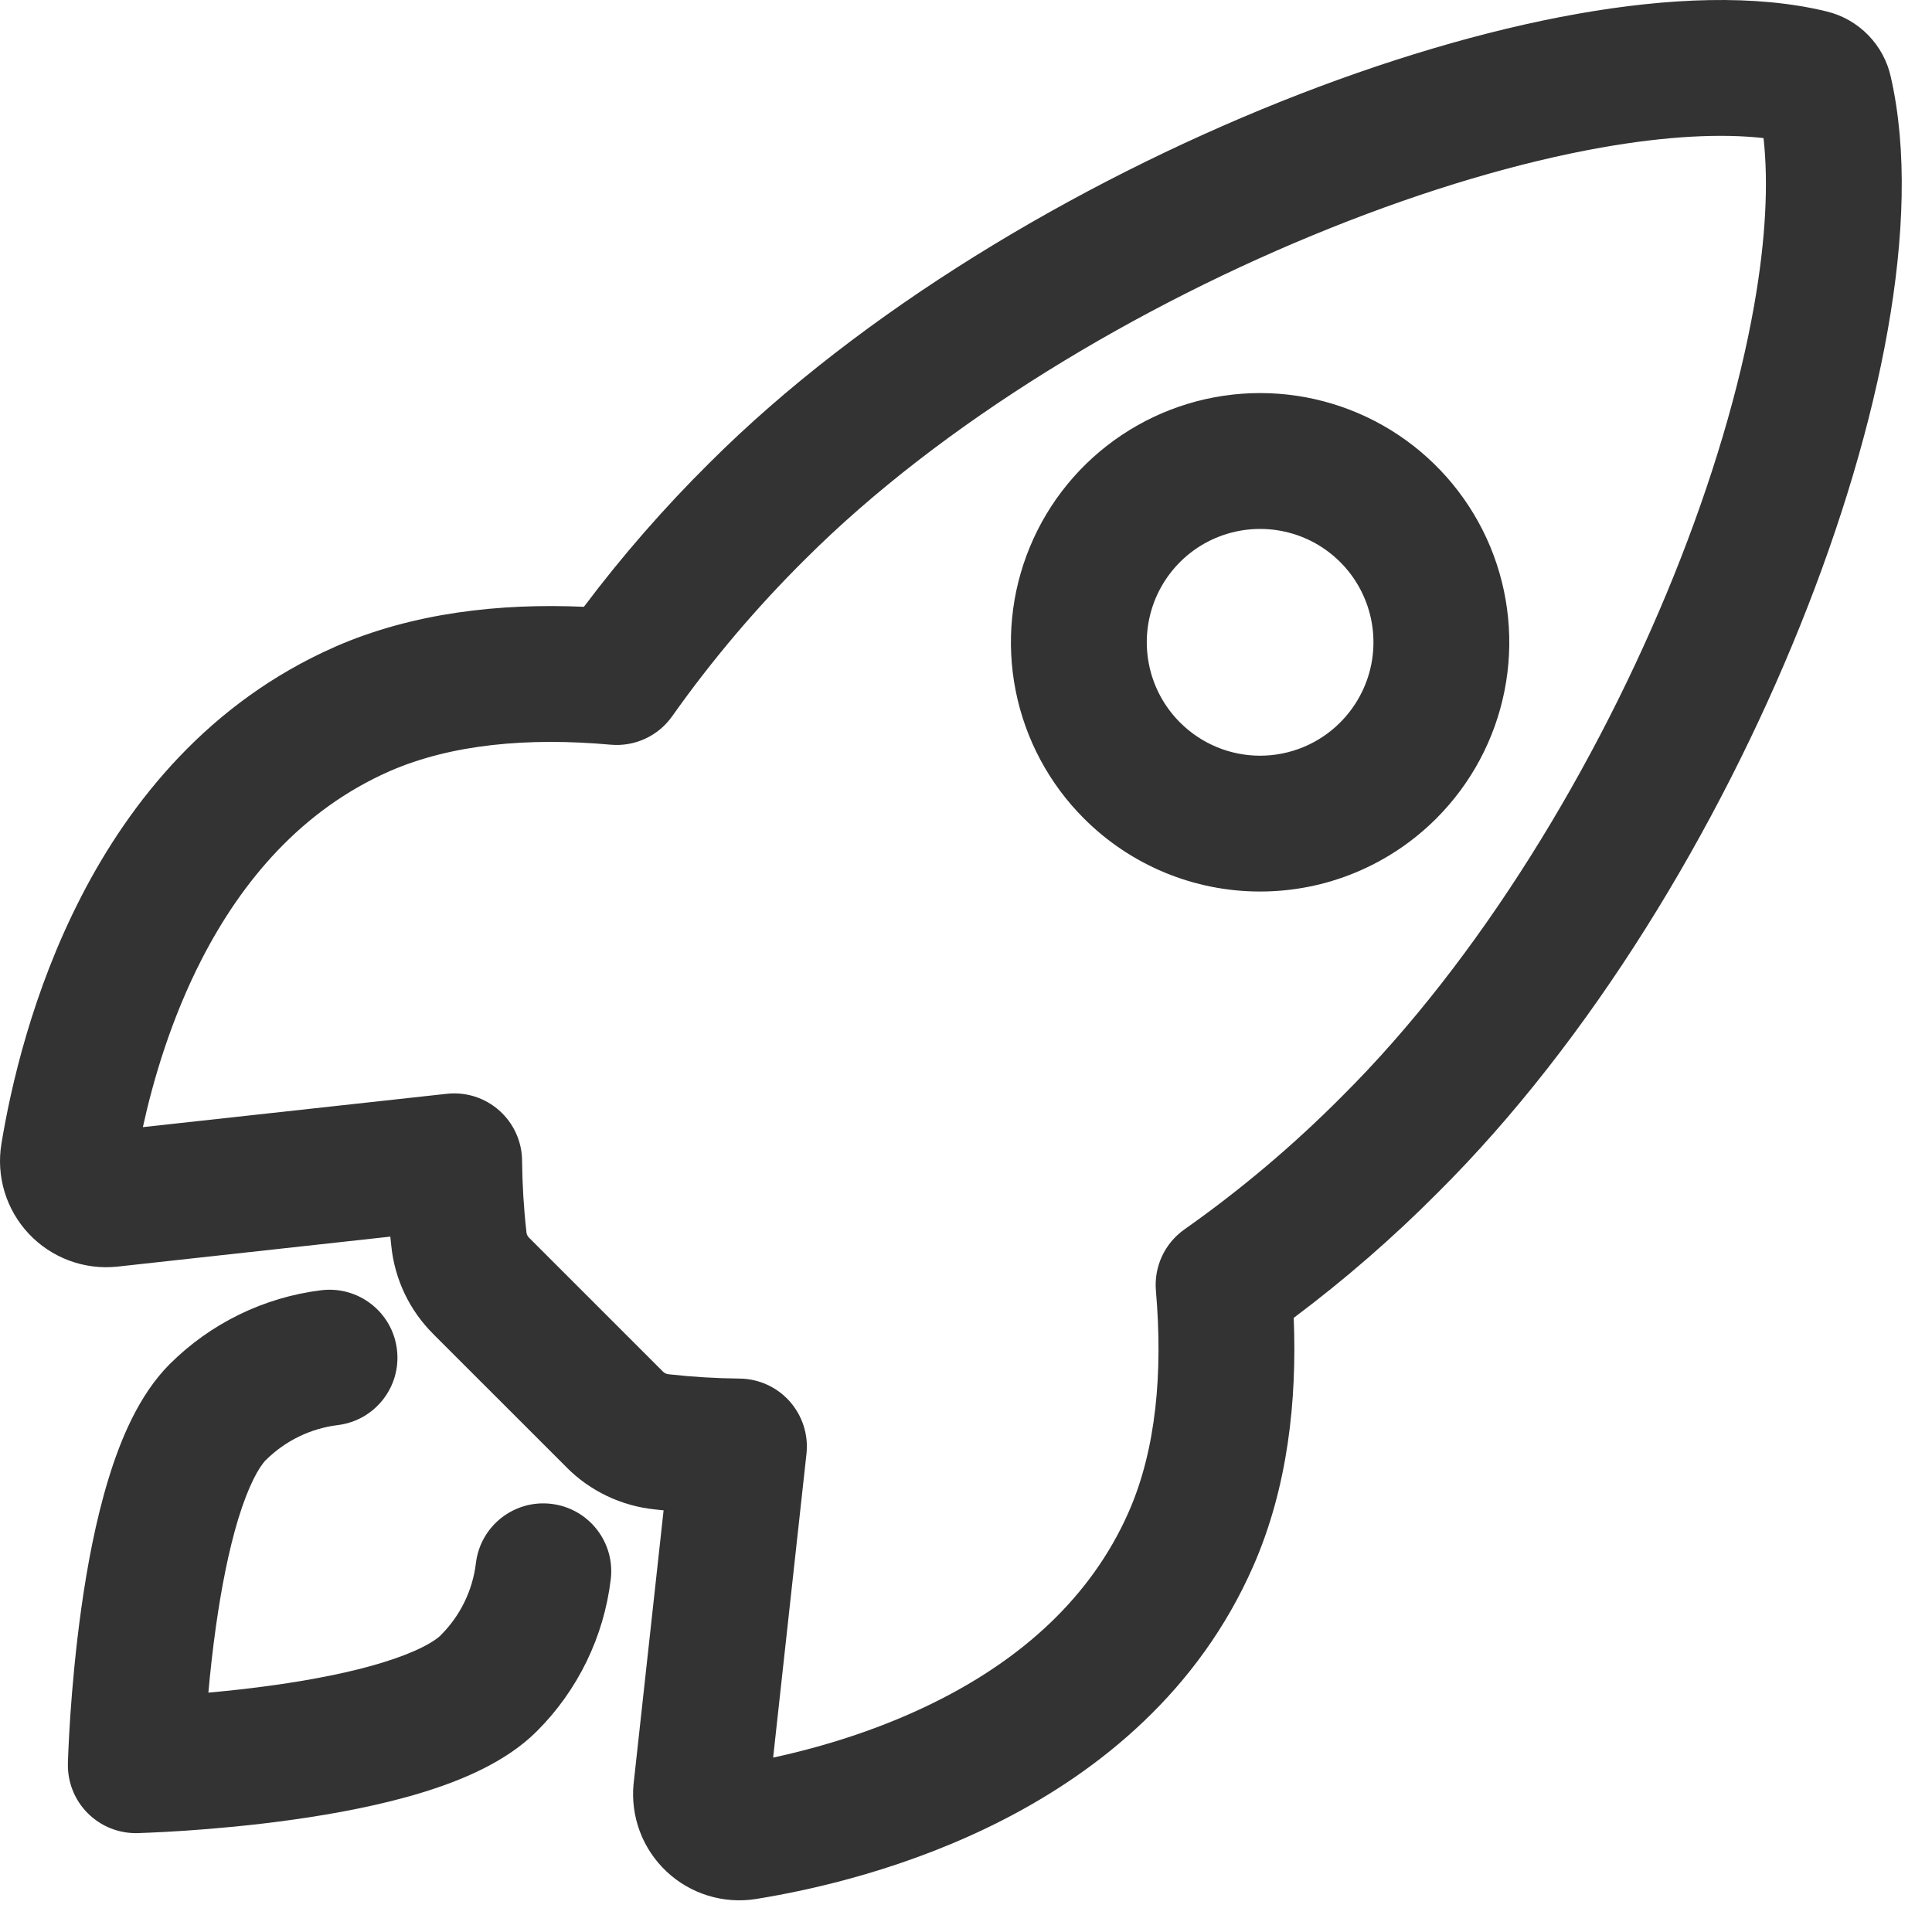
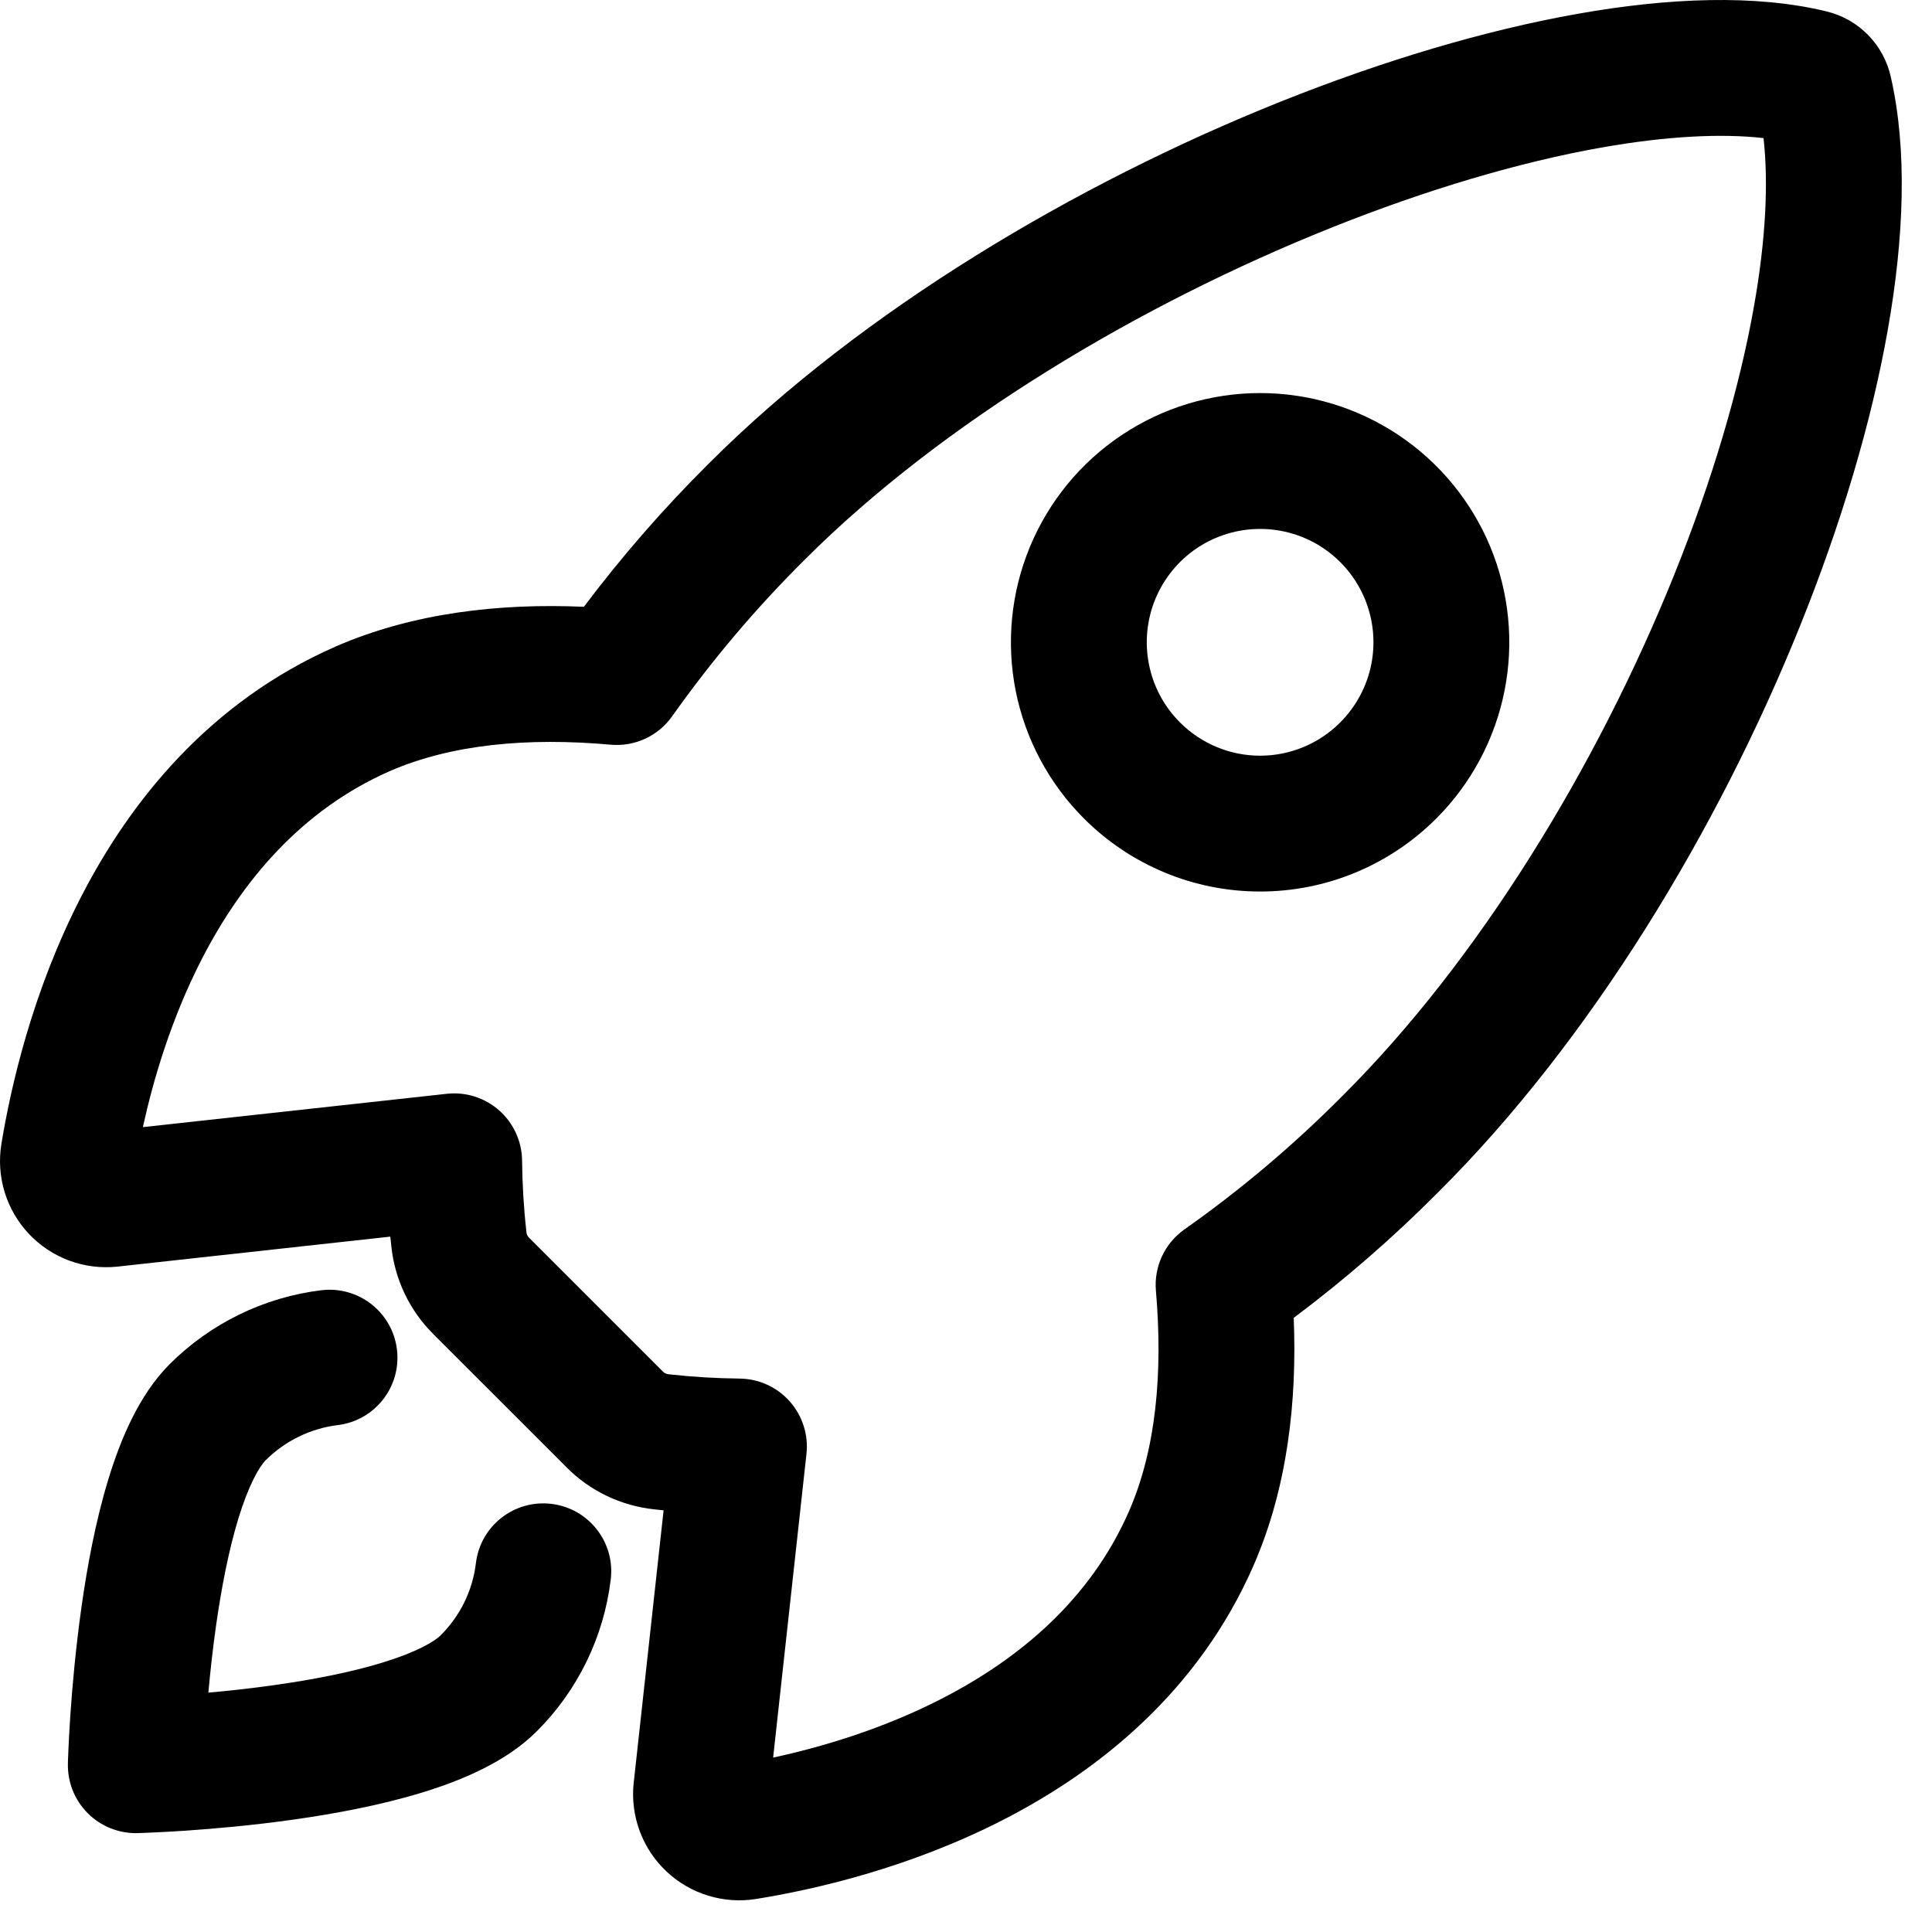
<svg xmlns="http://www.w3.org/2000/svg" width="40" height="40" viewBox="0 0 40 40" fill="none">
-   <path fill-rule="evenodd" clip-rule="evenodd" d="M32.657 0.287C34.544 -0.048 36.349 -0.121 37.815 0.236C38.145 0.315 38.445 0.486 38.681 0.729C38.915 0.969 39.077 1.27 39.148 1.597C39.492 3.106 39.421 4.927 39.085 6.827C38.745 8.752 38.117 10.854 37.266 12.964C35.572 17.168 32.942 21.535 29.772 24.688C28.841 25.625 27.842 26.493 26.785 27.285C26.855 29.011 26.658 30.796 25.954 32.41C24.815 35.016 22.761 36.654 20.784 37.67C18.813 38.684 16.831 39.127 15.655 39.316C15.322 39.37 14.982 39.346 14.66 39.247C14.338 39.148 14.043 38.977 13.798 38.746C13.553 38.515 13.364 38.231 13.246 37.915C13.128 37.599 13.085 37.261 13.118 36.926C13.119 36.922 13.119 36.918 13.12 36.914L13.739 31.27C13.676 31.263 13.614 31.257 13.551 31.25C12.861 31.178 12.216 30.87 11.728 30.378L11.725 30.374L8.977 27.627L8.974 27.623C8.481 27.135 8.173 26.491 8.102 25.801C8.094 25.735 8.087 25.669 8.081 25.603L2.431 26.224L2.426 26.224L2.421 26.225C2.086 26.259 1.747 26.216 1.43 26.098C1.114 25.98 0.829 25.791 0.598 25.546C0.367 25.3 0.195 25.005 0.096 24.682C-0.002 24.36 -0.026 24.019 0.029 23.686L0.029 23.683C0.222 22.511 0.667 20.532 1.682 18.562C2.699 16.586 4.335 14.535 6.94 13.39L6.943 13.388C8.558 12.684 10.353 12.487 12.089 12.563C12.881 11.51 13.749 10.515 14.685 9.587C17.847 6.428 22.28 3.799 26.512 2.105C28.636 1.255 30.744 0.627 32.657 0.287ZM27.557 4.717C23.577 6.309 19.497 8.754 16.671 11.578L16.667 11.582C15.658 12.582 14.738 13.669 13.916 14.83C13.627 15.239 13.141 15.463 12.642 15.418C10.93 15.264 9.347 15.409 8.07 15.965C6.238 16.771 5.01 18.243 4.182 19.849C3.545 21.087 3.173 22.355 2.958 23.336L9.25 22.646C9.645 22.602 10.04 22.728 10.337 22.992C10.634 23.256 10.806 23.633 10.809 24.031C10.814 24.52 10.843 25.009 10.898 25.496C10.898 25.501 10.899 25.506 10.899 25.511C10.903 25.555 10.923 25.596 10.954 25.626L10.96 25.632L13.719 28.391L13.725 28.397C13.756 28.428 13.796 28.448 13.84 28.452C13.845 28.453 13.851 28.453 13.856 28.454C14.34 28.508 14.826 28.537 15.312 28.542C15.71 28.546 16.087 28.717 16.351 29.015C16.614 29.312 16.74 29.706 16.697 30.101L16.007 36.389C16.988 36.177 18.259 35.806 19.498 35.169C21.106 34.343 22.576 33.116 23.376 31.286C23.934 30.006 24.079 28.429 23.932 26.723C23.889 26.224 24.114 25.741 24.523 25.453C25.687 24.633 26.777 23.712 27.78 22.703L27.786 22.697C30.625 19.873 33.069 15.854 34.658 11.912C35.449 9.948 36.015 8.036 36.315 6.338C36.559 4.962 36.616 3.785 36.512 2.859C35.639 2.76 34.503 2.816 33.149 3.056C31.461 3.356 29.539 3.923 27.557 4.717ZM26.089 10.951C25.625 10.951 25.171 11.088 24.785 11.346C24.399 11.604 24.099 11.971 23.921 12.399C23.744 12.828 23.697 13.3 23.788 13.755C23.878 14.211 24.102 14.629 24.43 14.957C24.648 15.175 24.907 15.349 25.192 15.467C25.476 15.585 25.781 15.646 26.089 15.646C26.397 15.646 26.702 15.585 26.987 15.467C27.271 15.349 27.53 15.176 27.747 14.958C28.075 14.63 28.3 14.211 28.391 13.755C28.481 13.3 28.435 12.828 28.257 12.399C28.08 11.971 27.779 11.604 27.393 11.346C27.007 11.088 26.553 10.951 26.089 10.951ZM23.223 9.008C24.071 8.441 25.069 8.138 26.089 8.138C27.11 8.138 28.107 8.441 28.956 9.008C29.804 9.575 30.465 10.38 30.856 11.323C31.246 12.266 31.348 13.303 31.149 14.304C30.95 15.305 30.459 16.223 29.738 16.945C29.259 17.424 28.691 17.805 28.064 18.065C27.438 18.325 26.767 18.458 26.089 18.458C25.411 18.458 24.74 18.325 24.114 18.065C23.488 17.805 22.92 17.425 22.441 16.945C21.72 16.224 21.228 15.305 21.029 14.304C20.83 13.303 20.932 12.266 21.323 11.323C21.713 10.38 22.374 9.575 23.223 9.008Z" fill="#333333" />
-   <path fill-rule="evenodd" clip-rule="evenodd" d="M8.218 27.938C8.313 28.709 7.765 29.41 6.994 29.505C6.43 29.574 5.905 29.83 5.502 30.231C5.367 30.368 5.149 30.741 4.933 31.446C4.732 32.107 4.581 32.892 4.471 33.671C4.402 34.157 4.352 34.627 4.314 35.044C4.731 35.007 5.201 34.956 5.688 34.887C6.467 34.777 7.253 34.626 7.913 34.424C8.619 34.208 8.991 33.99 9.125 33.856L9.127 33.853C9.529 33.453 9.785 32.928 9.853 32.364C9.945 31.593 10.645 31.043 11.416 31.136C12.187 31.228 12.738 31.928 12.645 32.699C12.502 33.89 11.962 34.999 11.113 35.845C10.472 36.486 9.544 36.866 8.735 37.114C7.88 37.375 6.935 37.552 6.081 37.672C5.221 37.794 4.417 37.863 3.83 37.903C3.535 37.922 3.293 37.935 3.123 37.942C3.038 37.946 2.971 37.949 2.924 37.95C2.901 37.951 2.883 37.952 2.87 37.952L2.854 37.952L2.848 37.953C2.848 37.953 2.847 37.953 2.811 36.547C1.406 36.511 1.406 36.511 1.406 36.511L1.406 36.504L1.406 36.489C1.407 36.475 1.407 36.457 1.408 36.434C1.41 36.387 1.412 36.32 1.416 36.235C1.423 36.065 1.436 35.823 1.455 35.529C1.495 34.942 1.565 34.139 1.686 33.279C1.806 32.425 1.982 31.48 2.244 30.625C2.491 29.815 2.871 28.887 3.511 28.245L3.513 28.243C4.36 27.398 5.464 26.859 6.651 26.713C7.422 26.619 8.124 27.167 8.218 27.938ZM2.811 36.547L1.406 36.511C1.396 36.896 1.544 37.269 1.817 37.541C2.09 37.814 2.462 37.962 2.848 37.953L2.811 36.547Z" fill="#333333" />
+   <path fill-rule="evenodd" clip-rule="evenodd" d="M32.657 0.287C34.544 -0.048 36.349 -0.121 37.815 0.236C38.145 0.315 38.445 0.486 38.681 0.729C38.915 0.969 39.077 1.27 39.148 1.597C39.492 3.106 39.421 4.927 39.085 6.827C38.745 8.752 38.117 10.854 37.266 12.964C35.572 17.168 32.942 21.535 29.772 24.688C28.841 25.625 27.842 26.493 26.785 27.285C26.855 29.011 26.658 30.796 25.954 32.41C24.815 35.016 22.761 36.654 20.784 37.67C18.813 38.684 16.831 39.127 15.655 39.316C15.322 39.37 14.982 39.346 14.66 39.247C14.338 39.148 14.043 38.977 13.798 38.746C13.553 38.515 13.364 38.231 13.246 37.915C13.128 37.599 13.085 37.261 13.118 36.926C13.119 36.922 13.119 36.918 13.12 36.914L13.739 31.27C13.676 31.263 13.614 31.257 13.551 31.25C12.861 31.178 12.216 30.87 11.728 30.378L11.725 30.374L8.977 27.627L8.974 27.623C8.481 27.135 8.173 26.491 8.102 25.801C8.094 25.735 8.087 25.669 8.081 25.603L2.431 26.224L2.426 26.224L2.421 26.225C2.086 26.259 1.747 26.216 1.43 26.098C1.114 25.98 0.829 25.791 0.598 25.546C0.367 25.3 0.195 25.005 0.096 24.682C-0.002 24.36 -0.026 24.019 0.029 23.686L0.029 23.683C0.222 22.511 0.667 20.532 1.682 18.562C2.699 16.586 4.335 14.535 6.94 13.39L6.943 13.388C8.558 12.684 10.353 12.487 12.089 12.563C12.881 11.51 13.749 10.515 14.685 9.587C17.847 6.428 22.28 3.799 26.512 2.105C28.636 1.255 30.744 0.627 32.657 0.287ZM27.557 4.717C23.577 6.309 19.497 8.754 16.671 11.578L16.667 11.582C15.658 12.582 14.738 13.669 13.916 14.83C13.627 15.239 13.141 15.463 12.642 15.418C10.93 15.264 9.347 15.409 8.07 15.965C6.238 16.771 5.01 18.243 4.182 19.849C3.545 21.087 3.173 22.355 2.958 23.336L9.25 22.646C9.645 22.602 10.04 22.728 10.337 22.992C10.634 23.256 10.806 23.633 10.809 24.031C10.814 24.52 10.843 25.009 10.898 25.496C10.898 25.501 10.899 25.506 10.899 25.511C10.903 25.555 10.923 25.596 10.954 25.626L10.96 25.632L13.719 28.391L13.725 28.397C13.756 28.428 13.796 28.448 13.84 28.452C13.845 28.453 13.851 28.453 13.856 28.454C14.34 28.508 14.826 28.537 15.312 28.542C15.71 28.546 16.087 28.717 16.351 29.015C16.614 29.312 16.74 29.706 16.697 30.101L16.007 36.389C16.988 36.177 18.259 35.806 19.498 35.169C21.106 34.343 22.576 33.116 23.376 31.286C23.934 30.006 24.079 28.429 23.932 26.723C23.889 26.224 24.114 25.741 24.523 25.453C25.687 24.633 26.777 23.712 27.78 22.703L27.786 22.697C30.625 19.873 33.069 15.854 34.658 11.912C35.449 9.948 36.015 8.036 36.315 6.338C36.559 4.962 36.616 3.785 36.512 2.859C35.639 2.76 34.503 2.816 33.149 3.056C31.461 3.356 29.539 3.923 27.557 4.717ZM26.089 10.951C25.625 10.951 25.171 11.088 24.785 11.346C24.399 11.604 24.099 11.971 23.921 12.399C23.744 12.828 23.697 13.3 23.788 13.755C23.878 14.211 24.102 14.629 24.43 14.957C24.648 15.175 24.907 15.349 25.192 15.467C25.476 15.585 25.781 15.646 26.089 15.646C26.397 15.646 26.702 15.585 26.987 15.467C27.271 15.349 27.53 15.176 27.747 14.958C28.075 14.63 28.3 14.211 28.391 13.755C28.481 13.3 28.435 12.828 28.257 12.399C28.08 11.971 27.779 11.604 27.393 11.346C27.007 11.088 26.553 10.951 26.089 10.951ZM23.223 9.008C24.071 8.441 25.069 8.138 26.089 8.138C27.11 8.138 28.107 8.441 28.956 9.008C29.804 9.575 30.465 10.38 30.856 11.323C31.246 12.266 31.348 13.303 31.149 14.304C30.95 15.305 30.459 16.223 29.738 16.945C29.259 17.424 28.691 17.805 28.064 18.065C27.438 18.325 26.767 18.458 26.089 18.458C25.411 18.458 24.74 18.325 24.114 18.065C23.488 17.805 22.92 17.425 22.441 16.945C21.72 16.224 21.228 15.305 21.029 14.304C20.83 13.303 20.932 12.266 21.323 11.323C21.713 10.38 22.374 9.575 23.223 9.008Z" fill="currentcolor" />
+   <path fill-rule="evenodd" clip-rule="evenodd" d="M8.218 27.938C8.313 28.709 7.765 29.41 6.994 29.505C6.43 29.574 5.905 29.83 5.502 30.231C5.367 30.368 5.149 30.741 4.933 31.446C4.732 32.107 4.581 32.892 4.471 33.671C4.402 34.157 4.352 34.627 4.314 35.044C4.731 35.007 5.201 34.956 5.688 34.887C6.467 34.777 7.253 34.626 7.913 34.424C8.619 34.208 8.991 33.99 9.125 33.856L9.127 33.853C9.529 33.453 9.785 32.928 9.853 32.364C9.945 31.593 10.645 31.043 11.416 31.136C12.187 31.228 12.738 31.928 12.645 32.699C12.502 33.89 11.962 34.999 11.113 35.845C10.472 36.486 9.544 36.866 8.735 37.114C7.88 37.375 6.935 37.552 6.081 37.672C5.221 37.794 4.417 37.863 3.83 37.903C3.535 37.922 3.293 37.935 3.123 37.942C3.038 37.946 2.971 37.949 2.924 37.95C2.901 37.951 2.883 37.952 2.87 37.952L2.854 37.952L2.848 37.953C2.848 37.953 2.847 37.953 2.811 36.547C1.406 36.511 1.406 36.511 1.406 36.511L1.406 36.504L1.406 36.489C1.407 36.475 1.407 36.457 1.408 36.434C1.41 36.387 1.412 36.32 1.416 36.235C1.423 36.065 1.436 35.823 1.455 35.529C1.495 34.942 1.565 34.139 1.686 33.279C1.806 32.425 1.982 31.48 2.244 30.625C2.491 29.815 2.871 28.887 3.511 28.245L3.513 28.243C4.36 27.398 5.464 26.859 6.651 26.713C7.422 26.619 8.124 27.167 8.218 27.938ZM2.811 36.547L1.406 36.511C1.396 36.896 1.544 37.269 1.817 37.541C2.09 37.814 2.462 37.962 2.848 37.953L2.811 36.547Z" fill="currentcolor" />
</svg>
